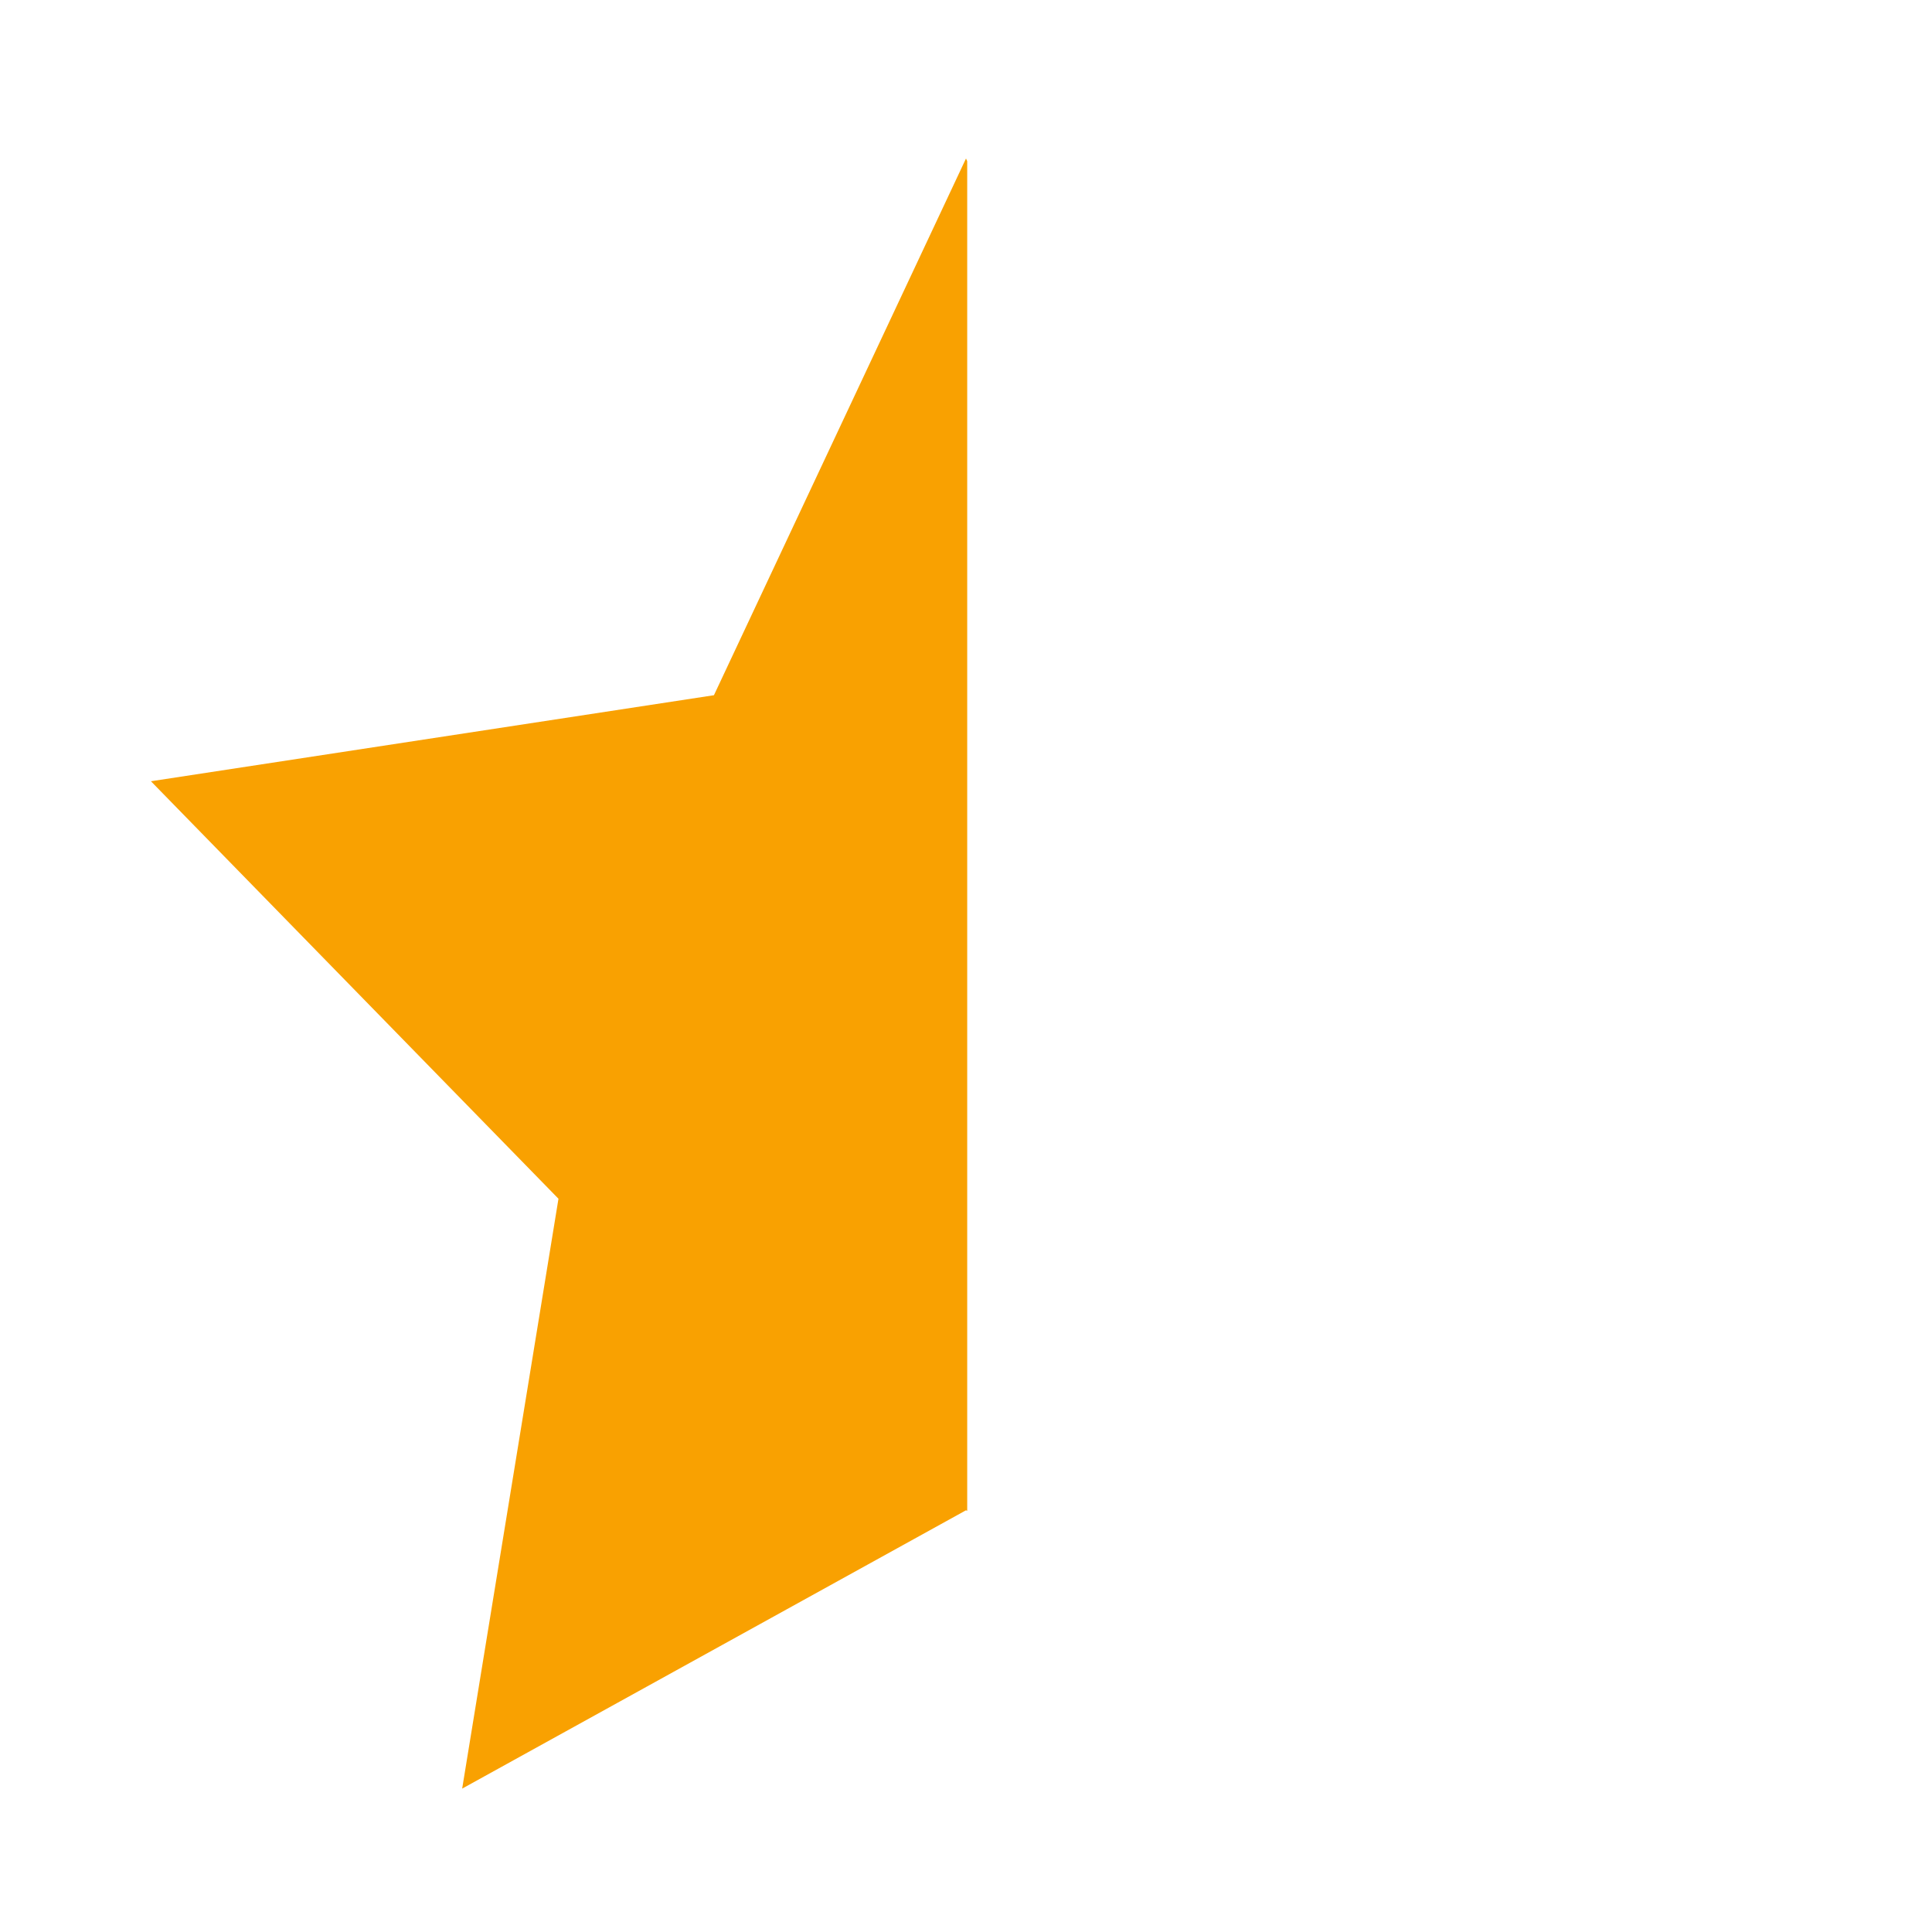
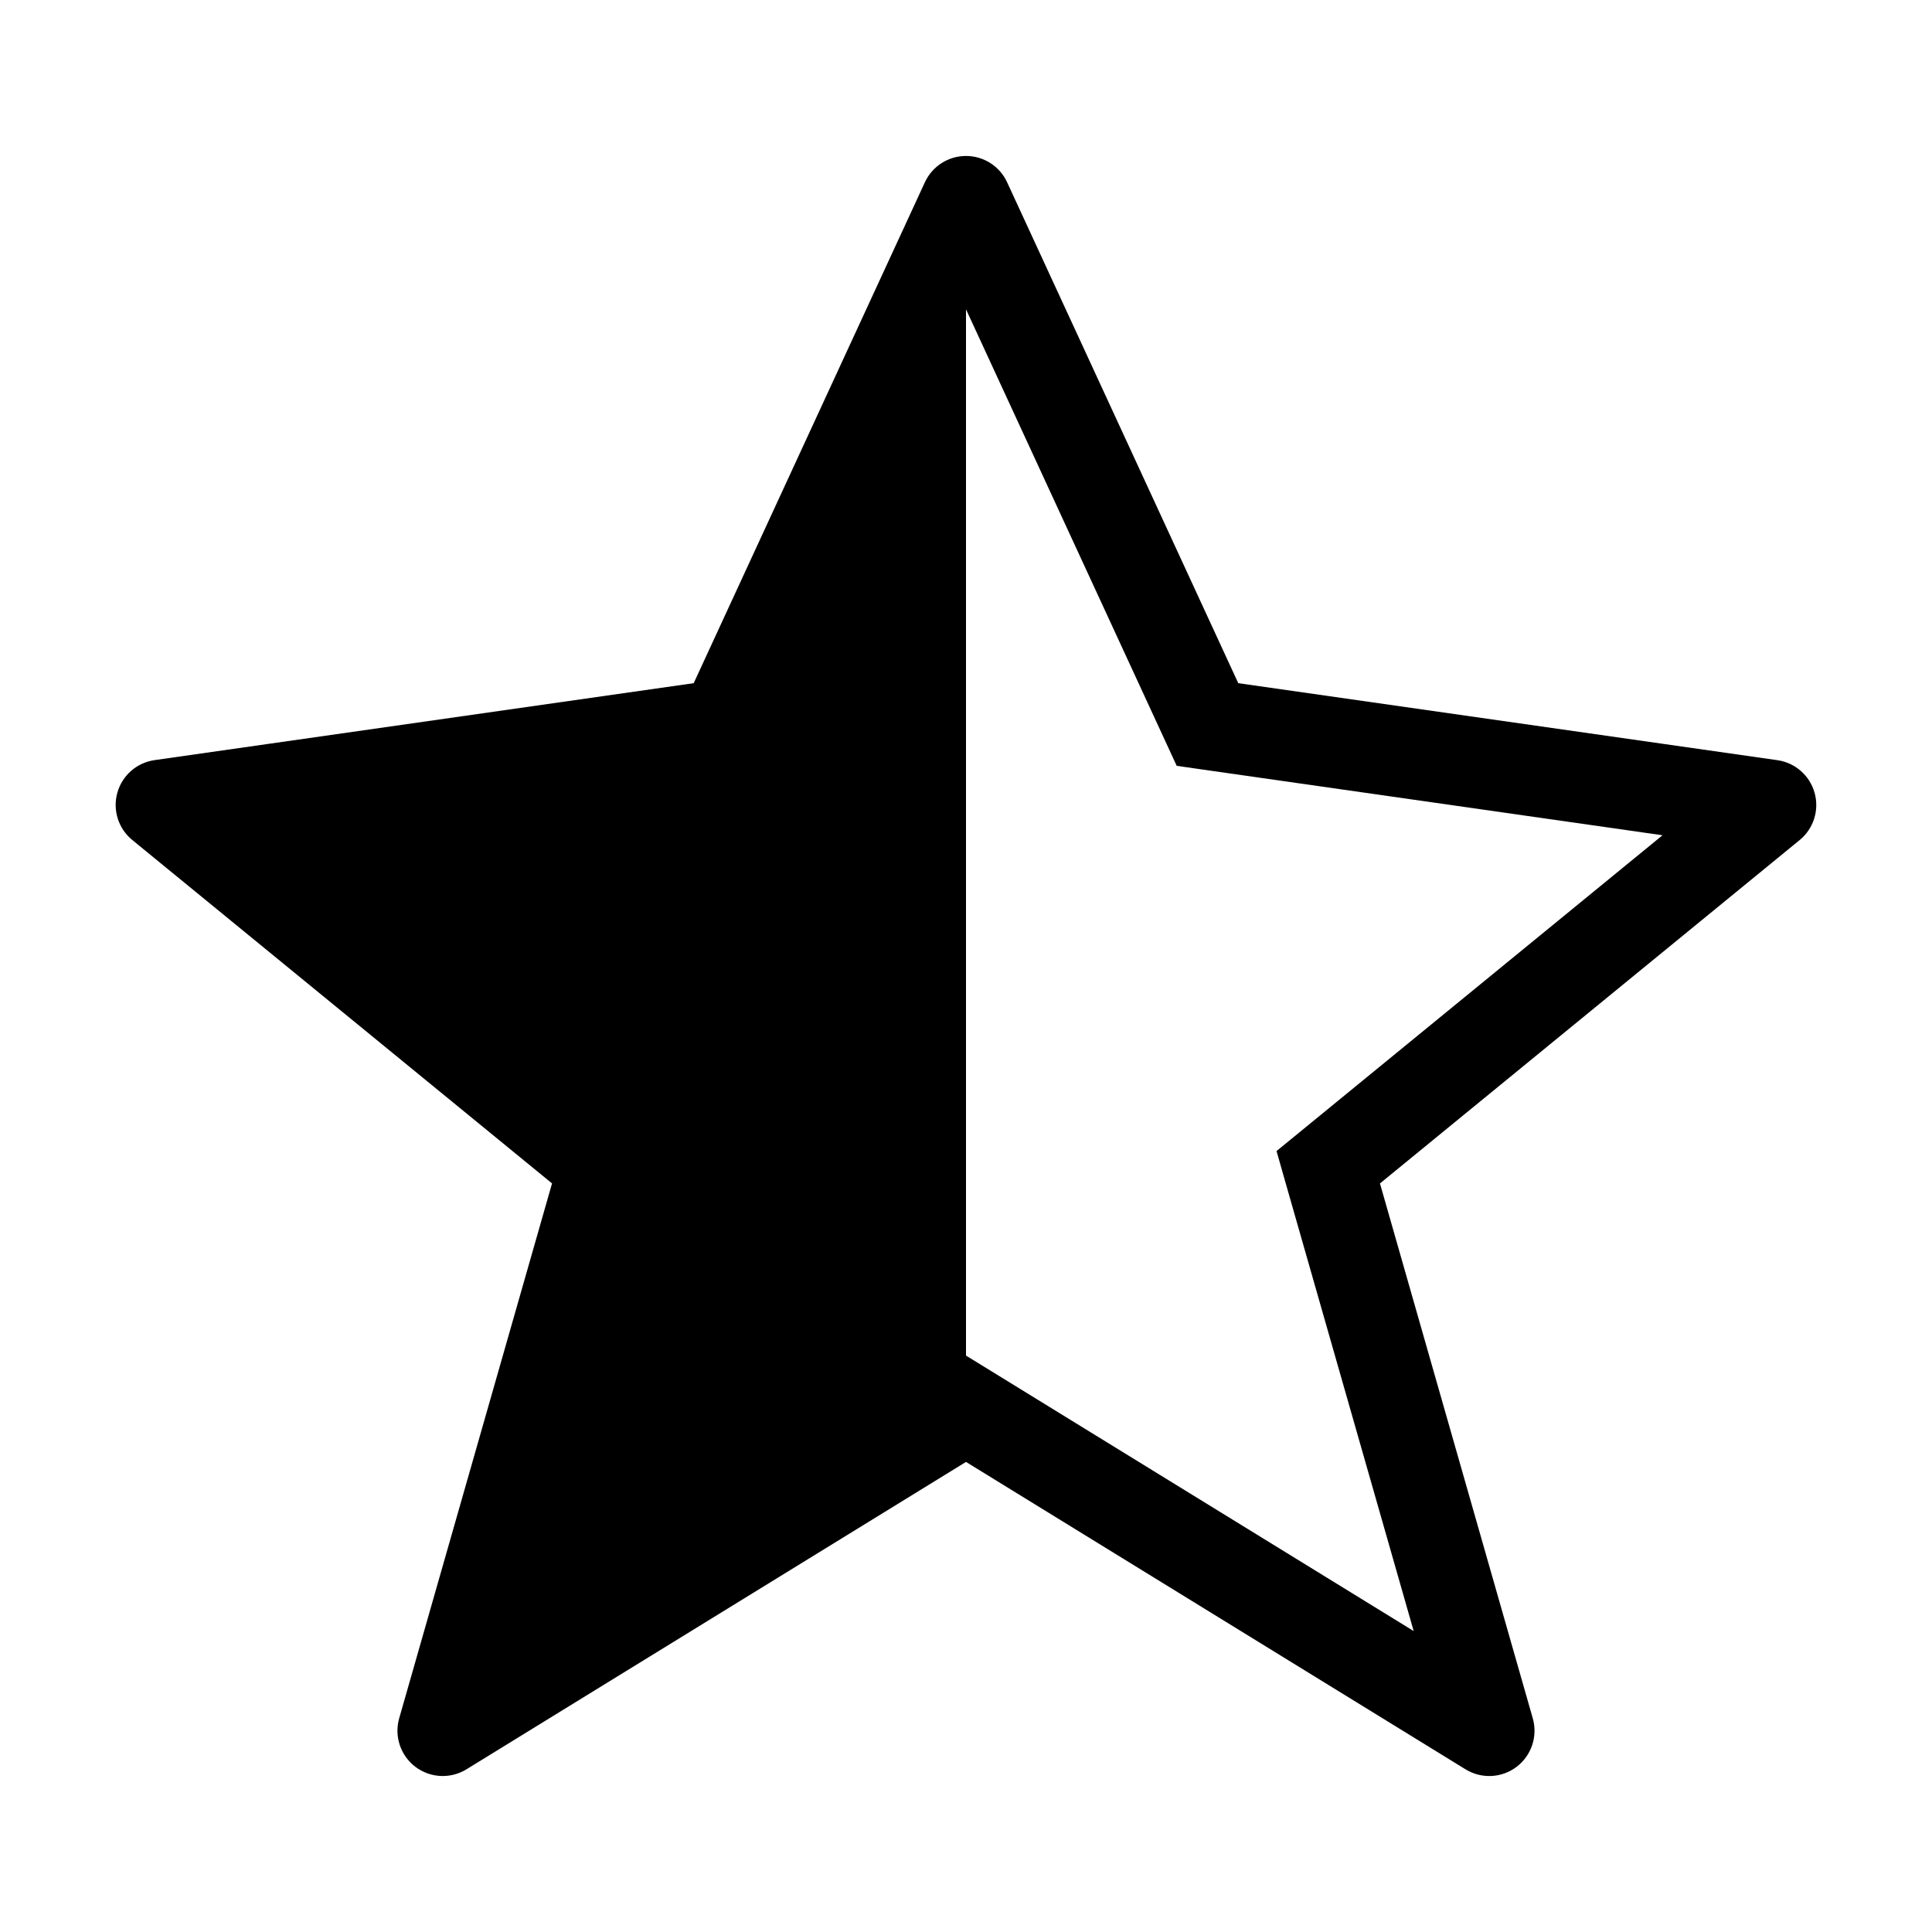
<svg xmlns="http://www.w3.org/2000/svg" viewBox="0 0 64 64">
-   <defs>
-     <style>.cls-1{fill:none;}.cls-2{fill:#f9a101;}</style>
-   </defs>
-   <g id="Square">
-     <rect class="cls-1" width="64" height="64" />
-   </g>
-   <g id="Icon">
-     <polygon class="cls-2" points="32 5.25 23.65 23.03 5 25.88 18.5 39.71 15.31 59.25 32 50.03 32.04 50.05 32.04 5.34 32 5.25" />
-   </g>
+   <g id="Square"> </g>
+   <path fill-rule="evenodd" d="M33.362 6.038a1.5 1.5 0 00-2.724 0L22.98 22.631 5.12 25.18a1.5 1.5 0 00-.737 2.647l13.904 11.375-5.063 17.718a1.5 1.5 0 002.229 1.69L32 48.428l16.547 10.183a1.5 1.5 0 002.228-1.69l-5.062-17.718 13.903-11.375a1.5 1.5 0 00-.737-2.646l-17.86-2.551-7.657-16.593zM32 10.246v34.66l.786.483 14.044 8.642-4.273-14.952-.27-.949.763-.624 12.023-9.837-15.285-2.184-.808-.116-.342-.74L32 10.246z" />
</svg>
